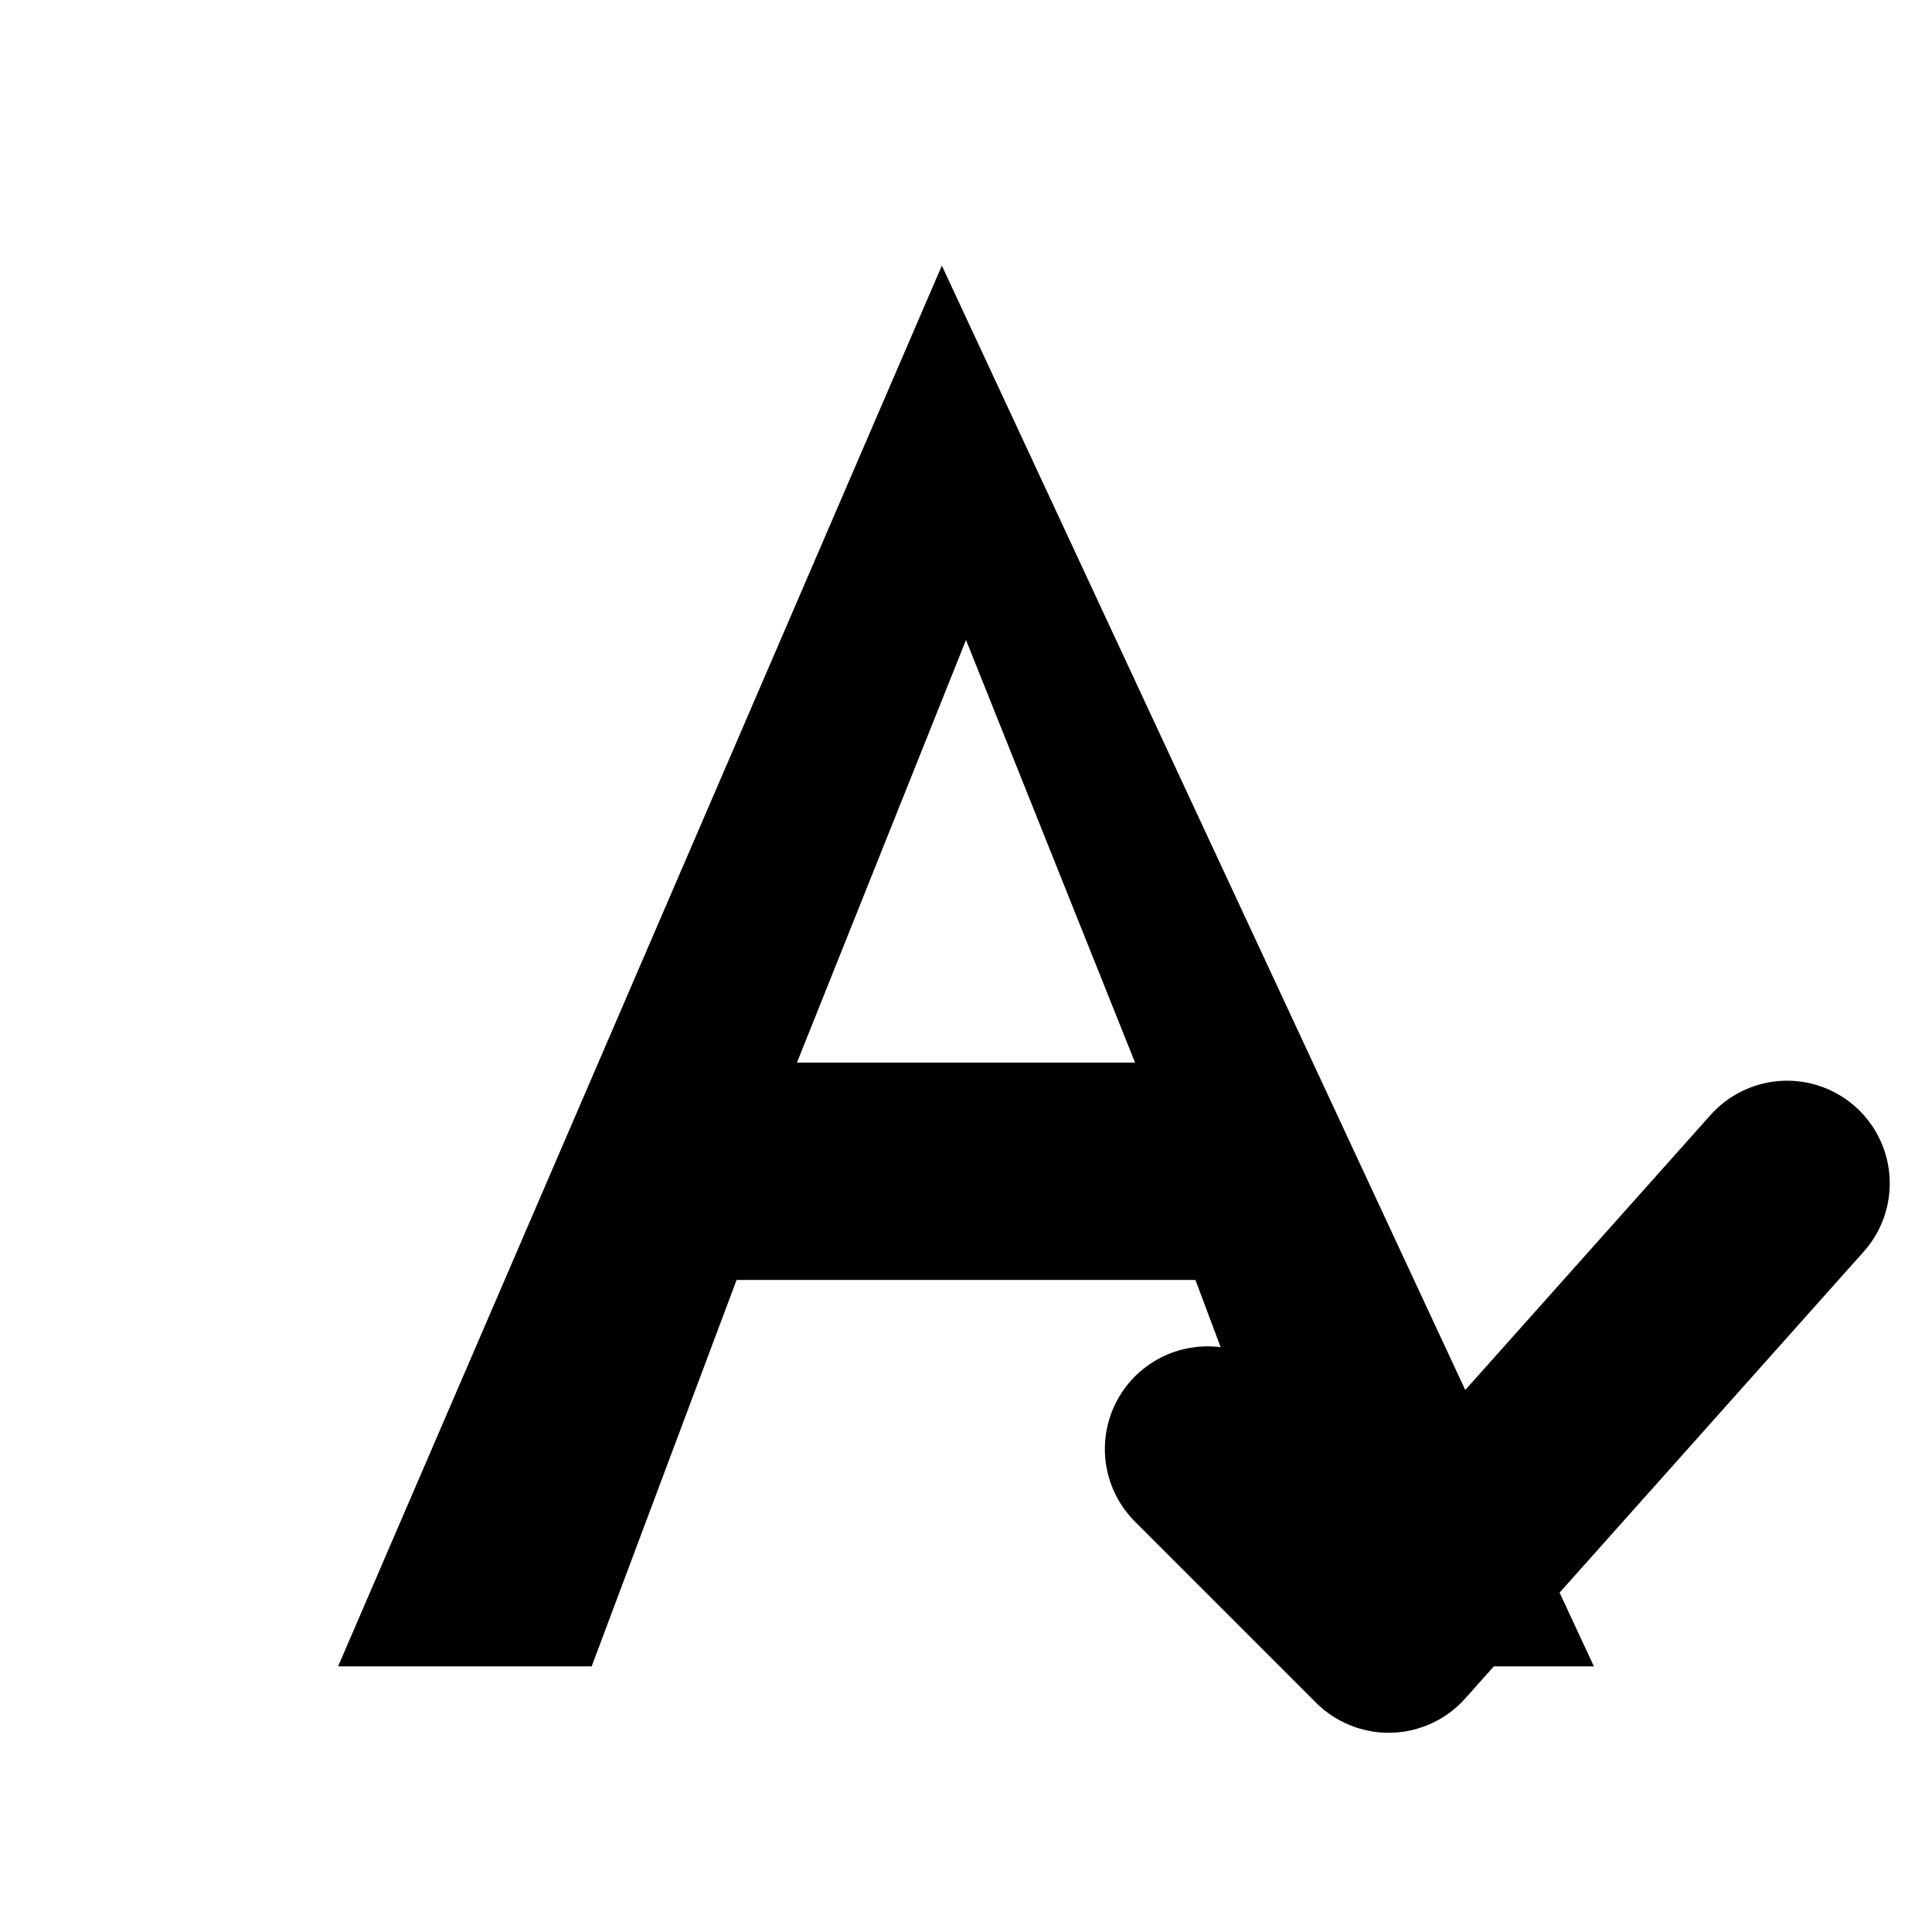
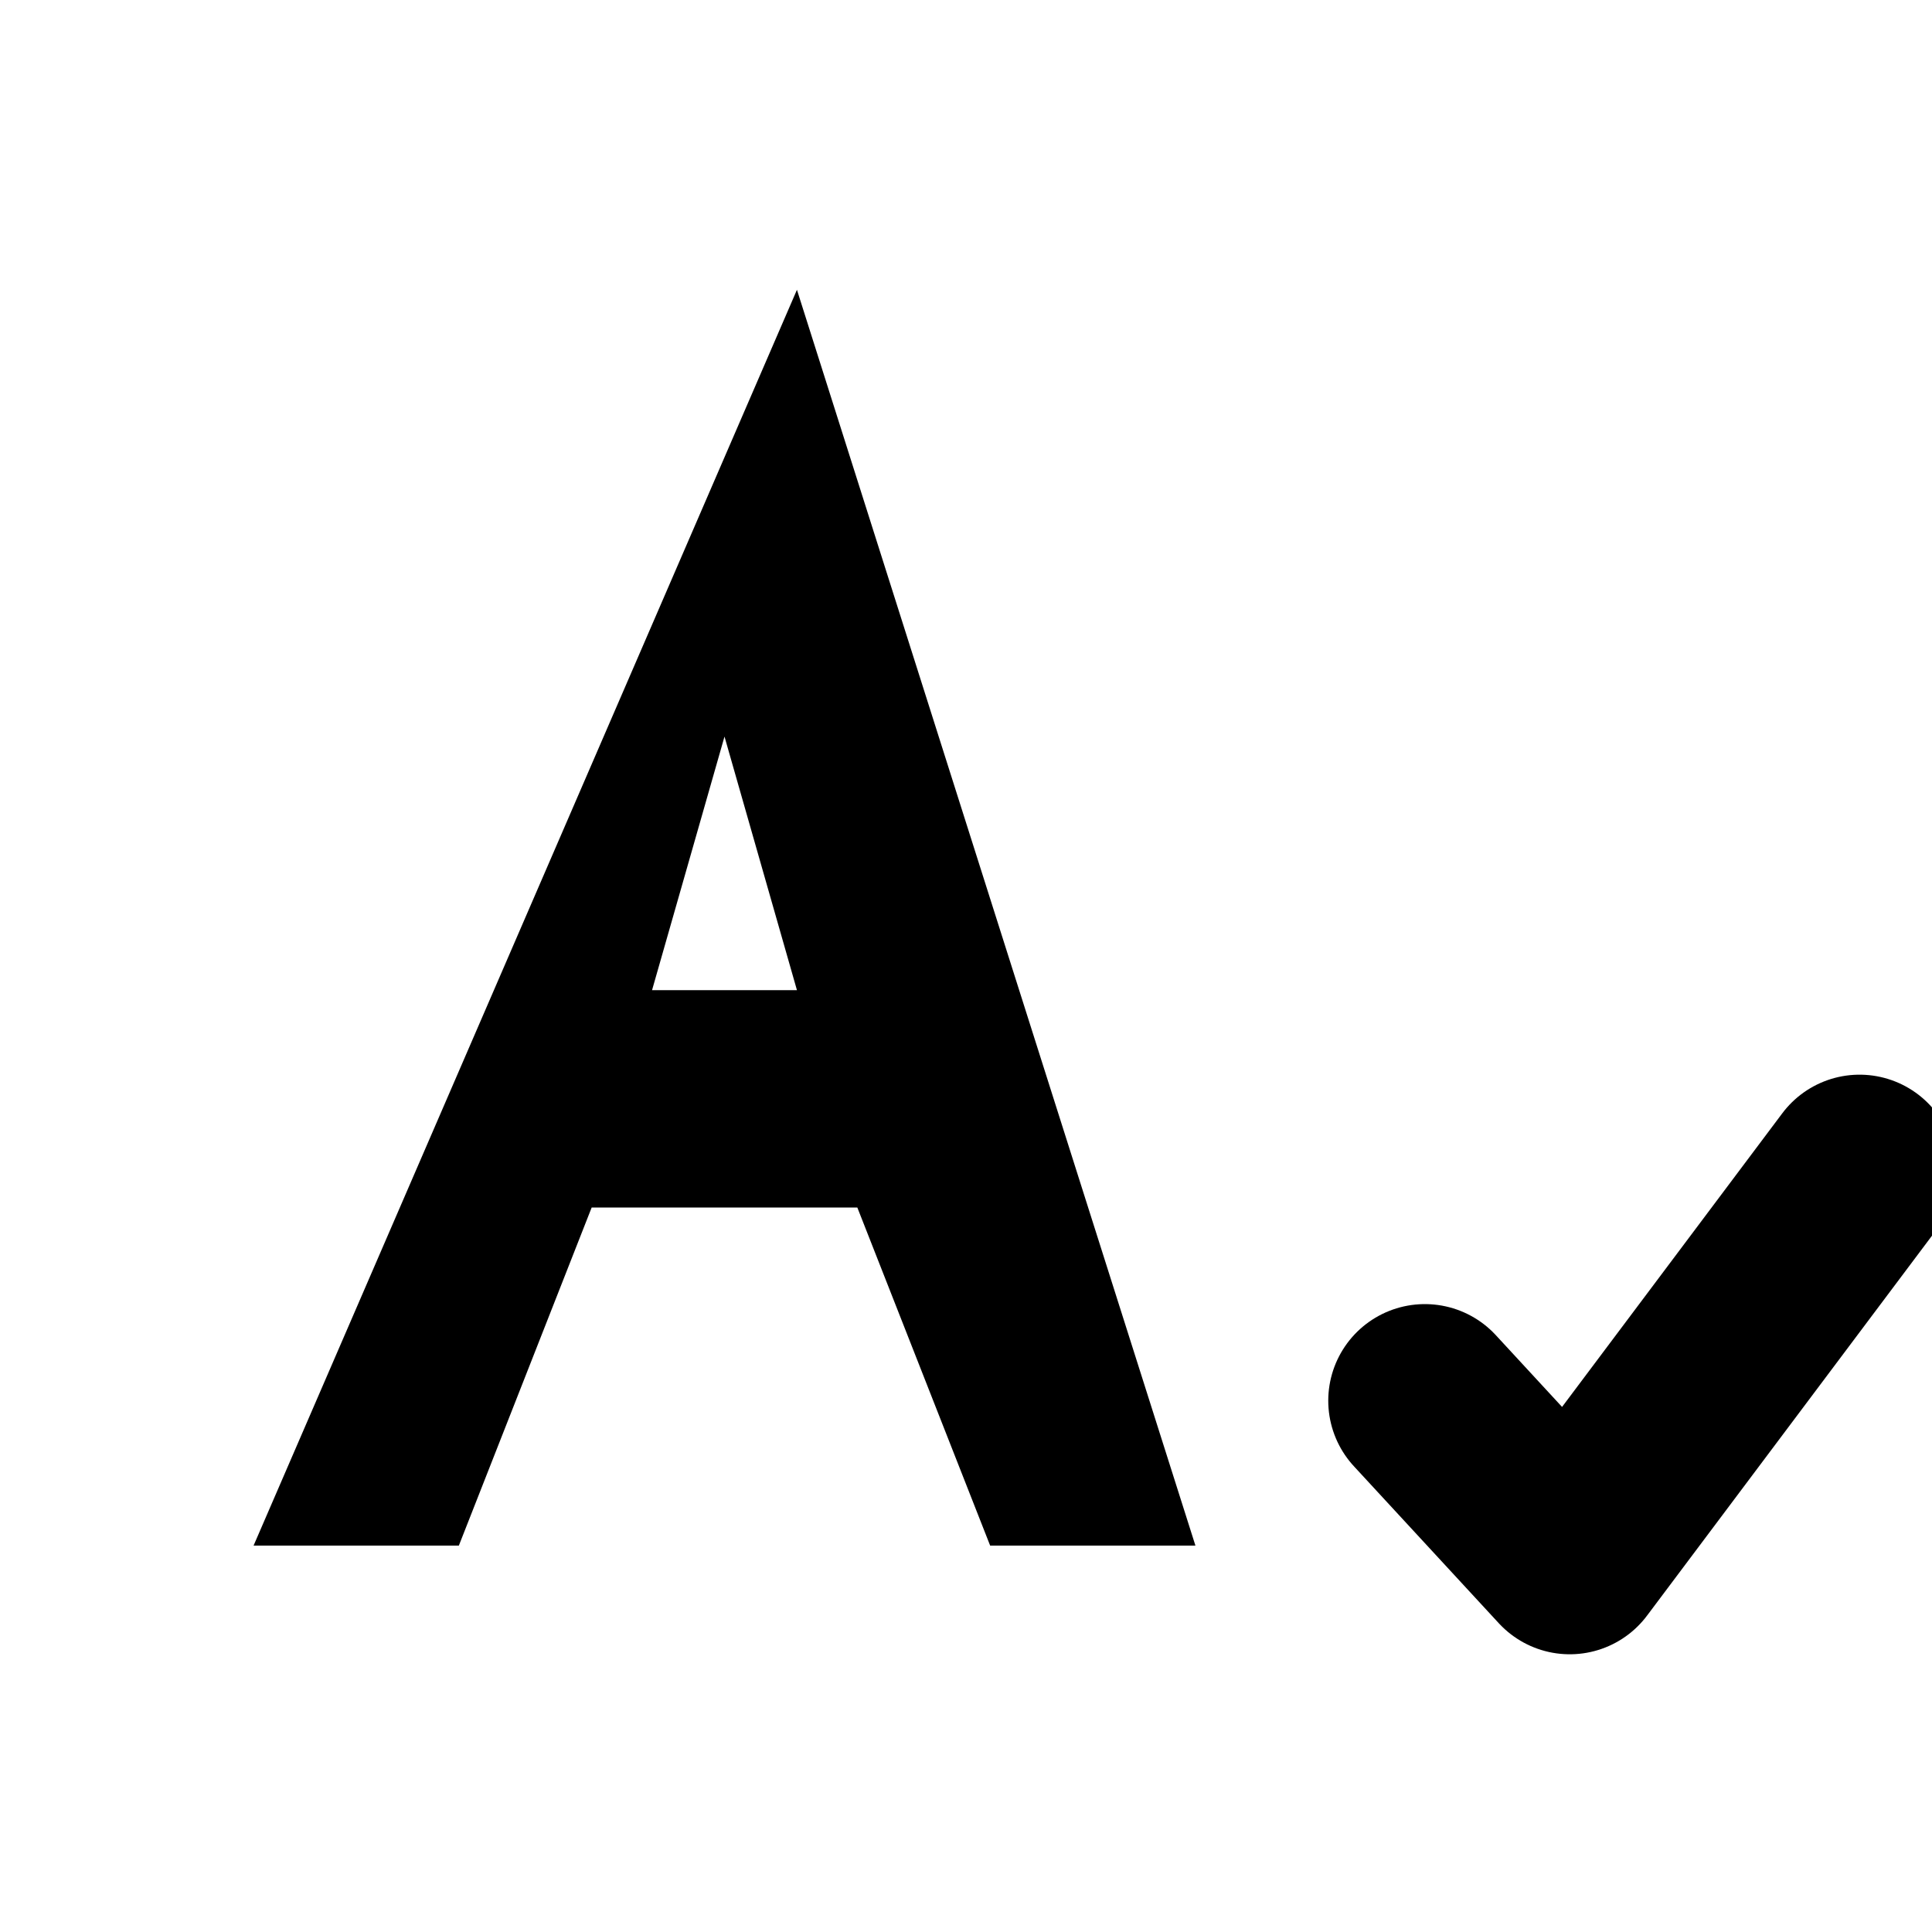
<svg xmlns="http://www.w3.org/2000/svg" width="16" height="16" viewBox="0 0 16 16" fill="none">
-   <path d="M7.8 2.2L2.8 13.8H4.9L6.1 10.6H9.9L11.1 13.8H13.2L7.8 2.2ZM6.6 8.8L8 5.3L9.4 8.8H6.6Z" fill="black" />
-   <path d="M10 12L11.5 13.5L14.8 9.8" stroke="black" stroke-width="1.7" fill="none" stroke-linecap="round" stroke-linejoin="round" />
+   <path d="M6.6 2.4L2.1 12.8H3.8L4.9 10H7.1L8.2 12.8H9.9L6.6 2.4ZM5.4 8.2L6 6.1L6.6 8.2H5.4Z" fill="black" />
+   <path d="M11.8 11.6L13 12.9L15.4 9.7" stroke="black" stroke-width="1.6" fill="none" stroke-linecap="round" stroke-linejoin="round" />
</svg>
